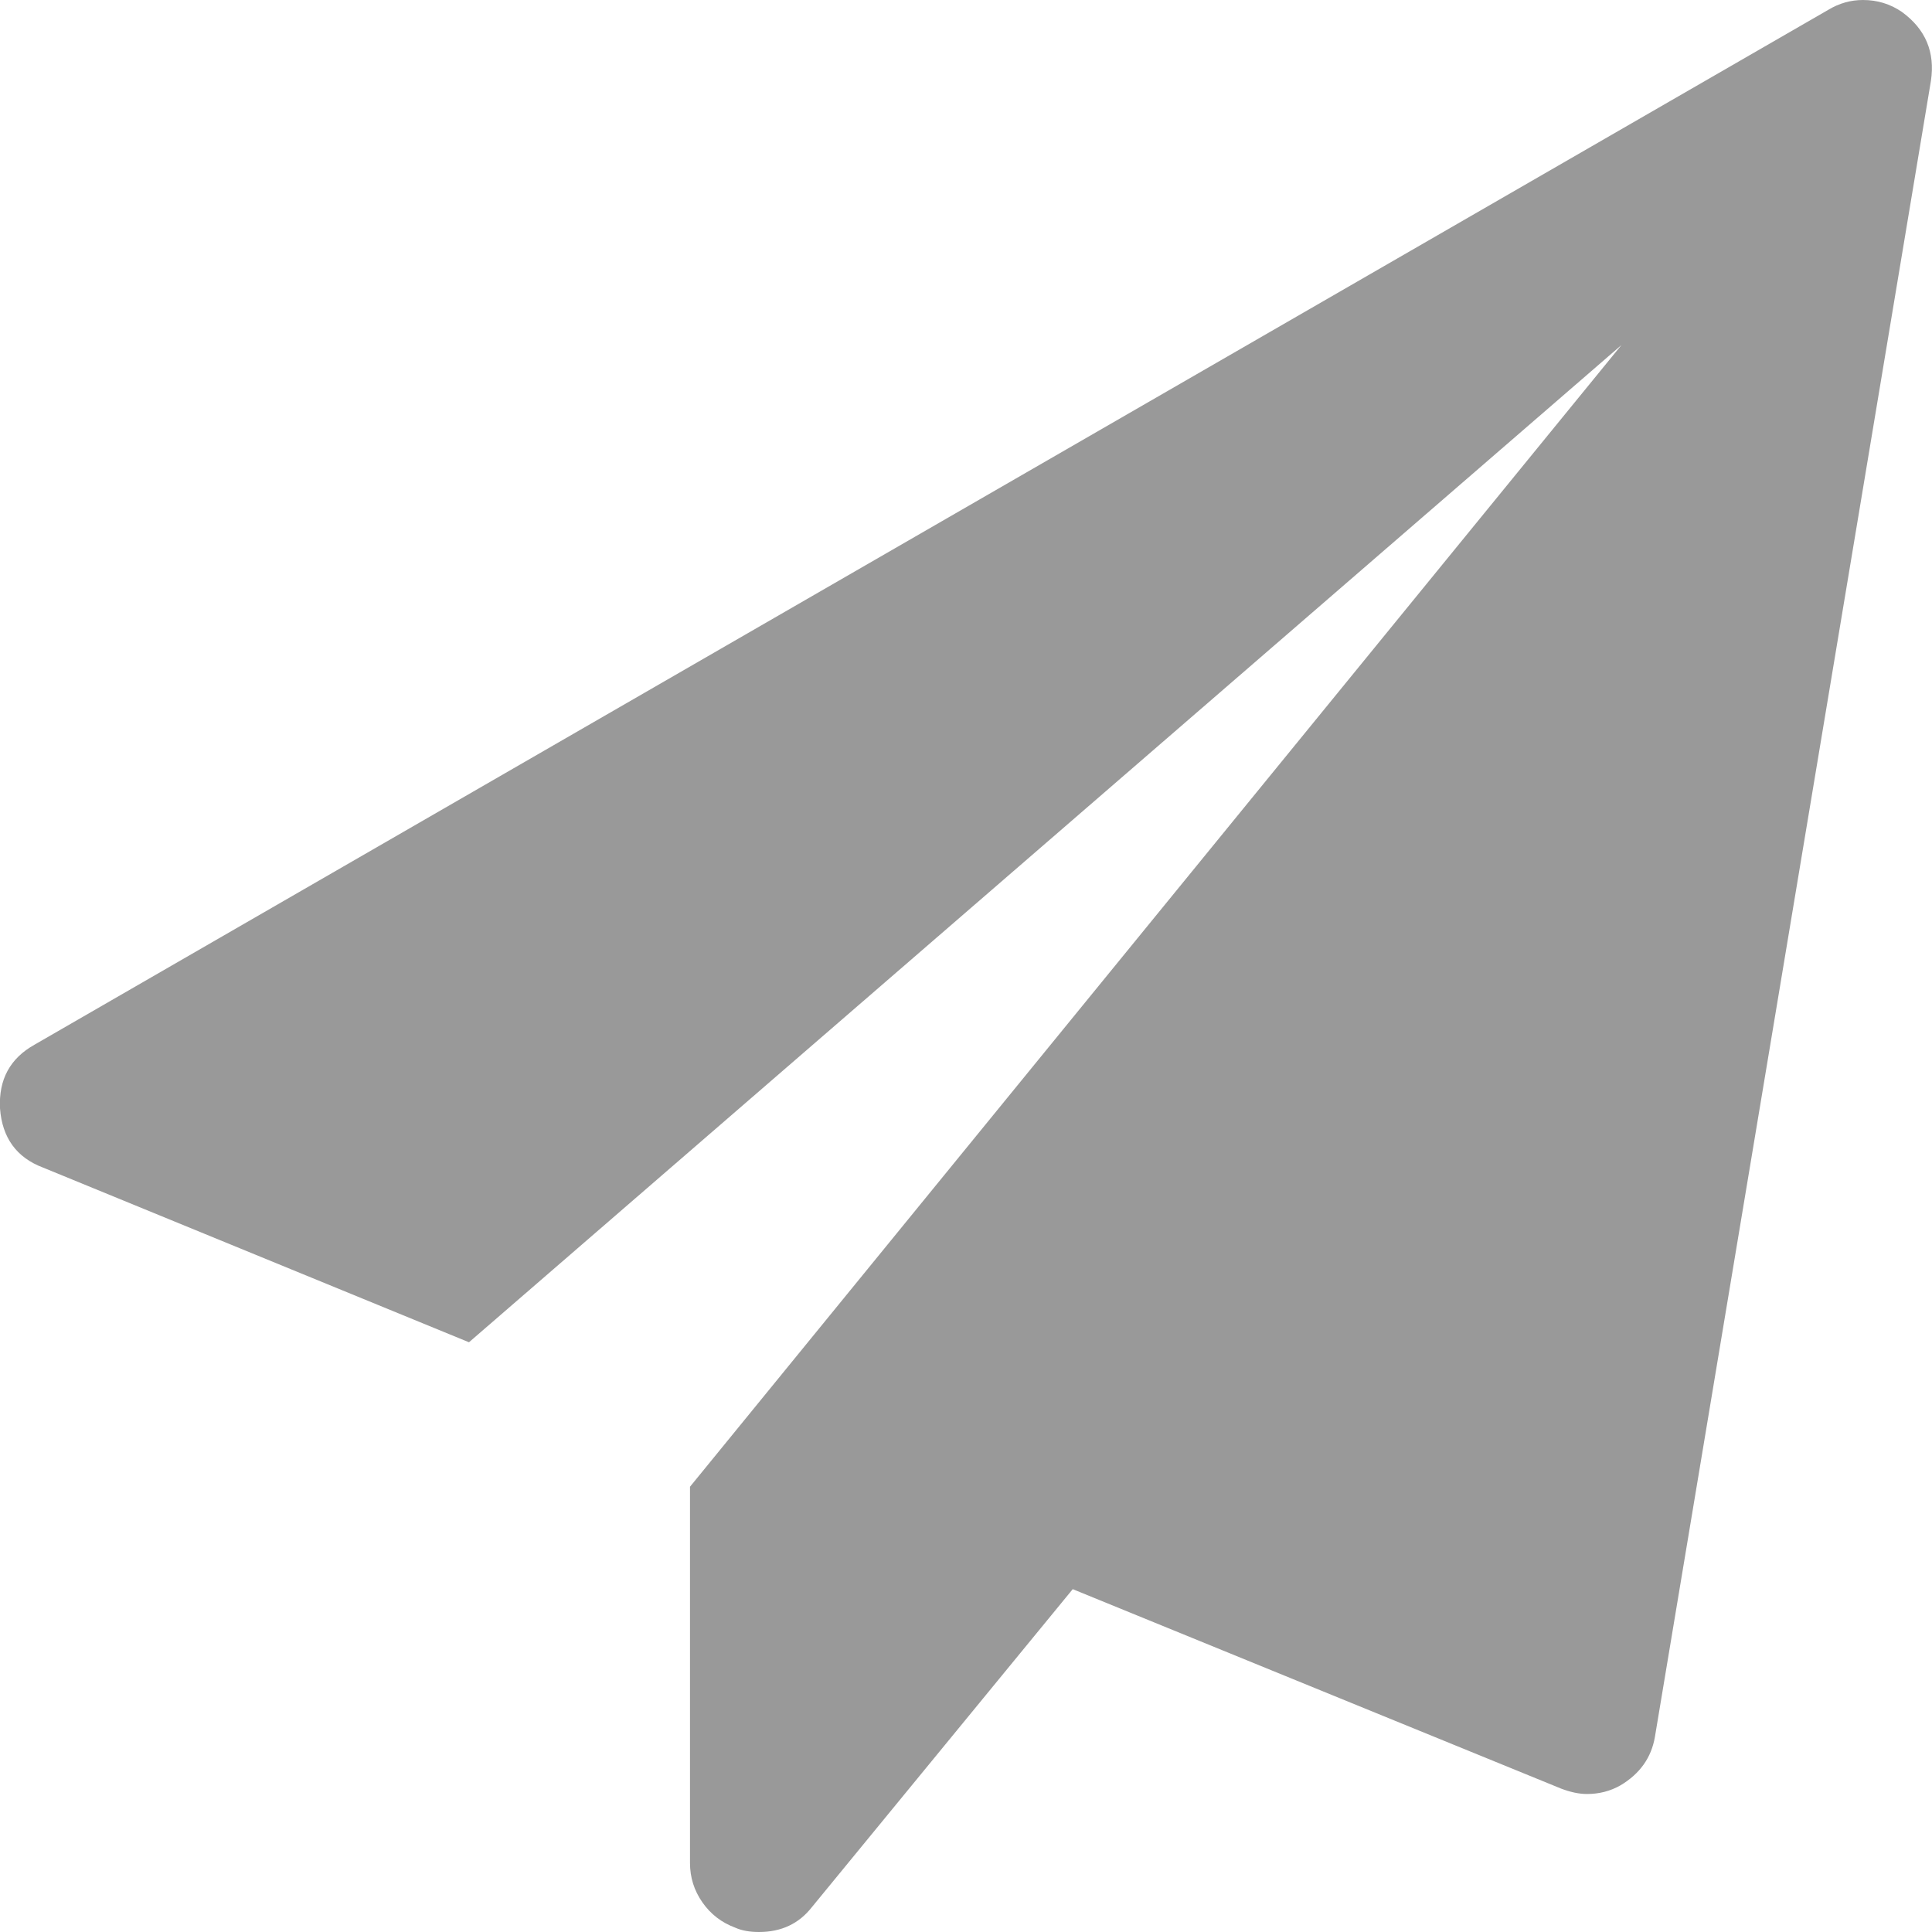
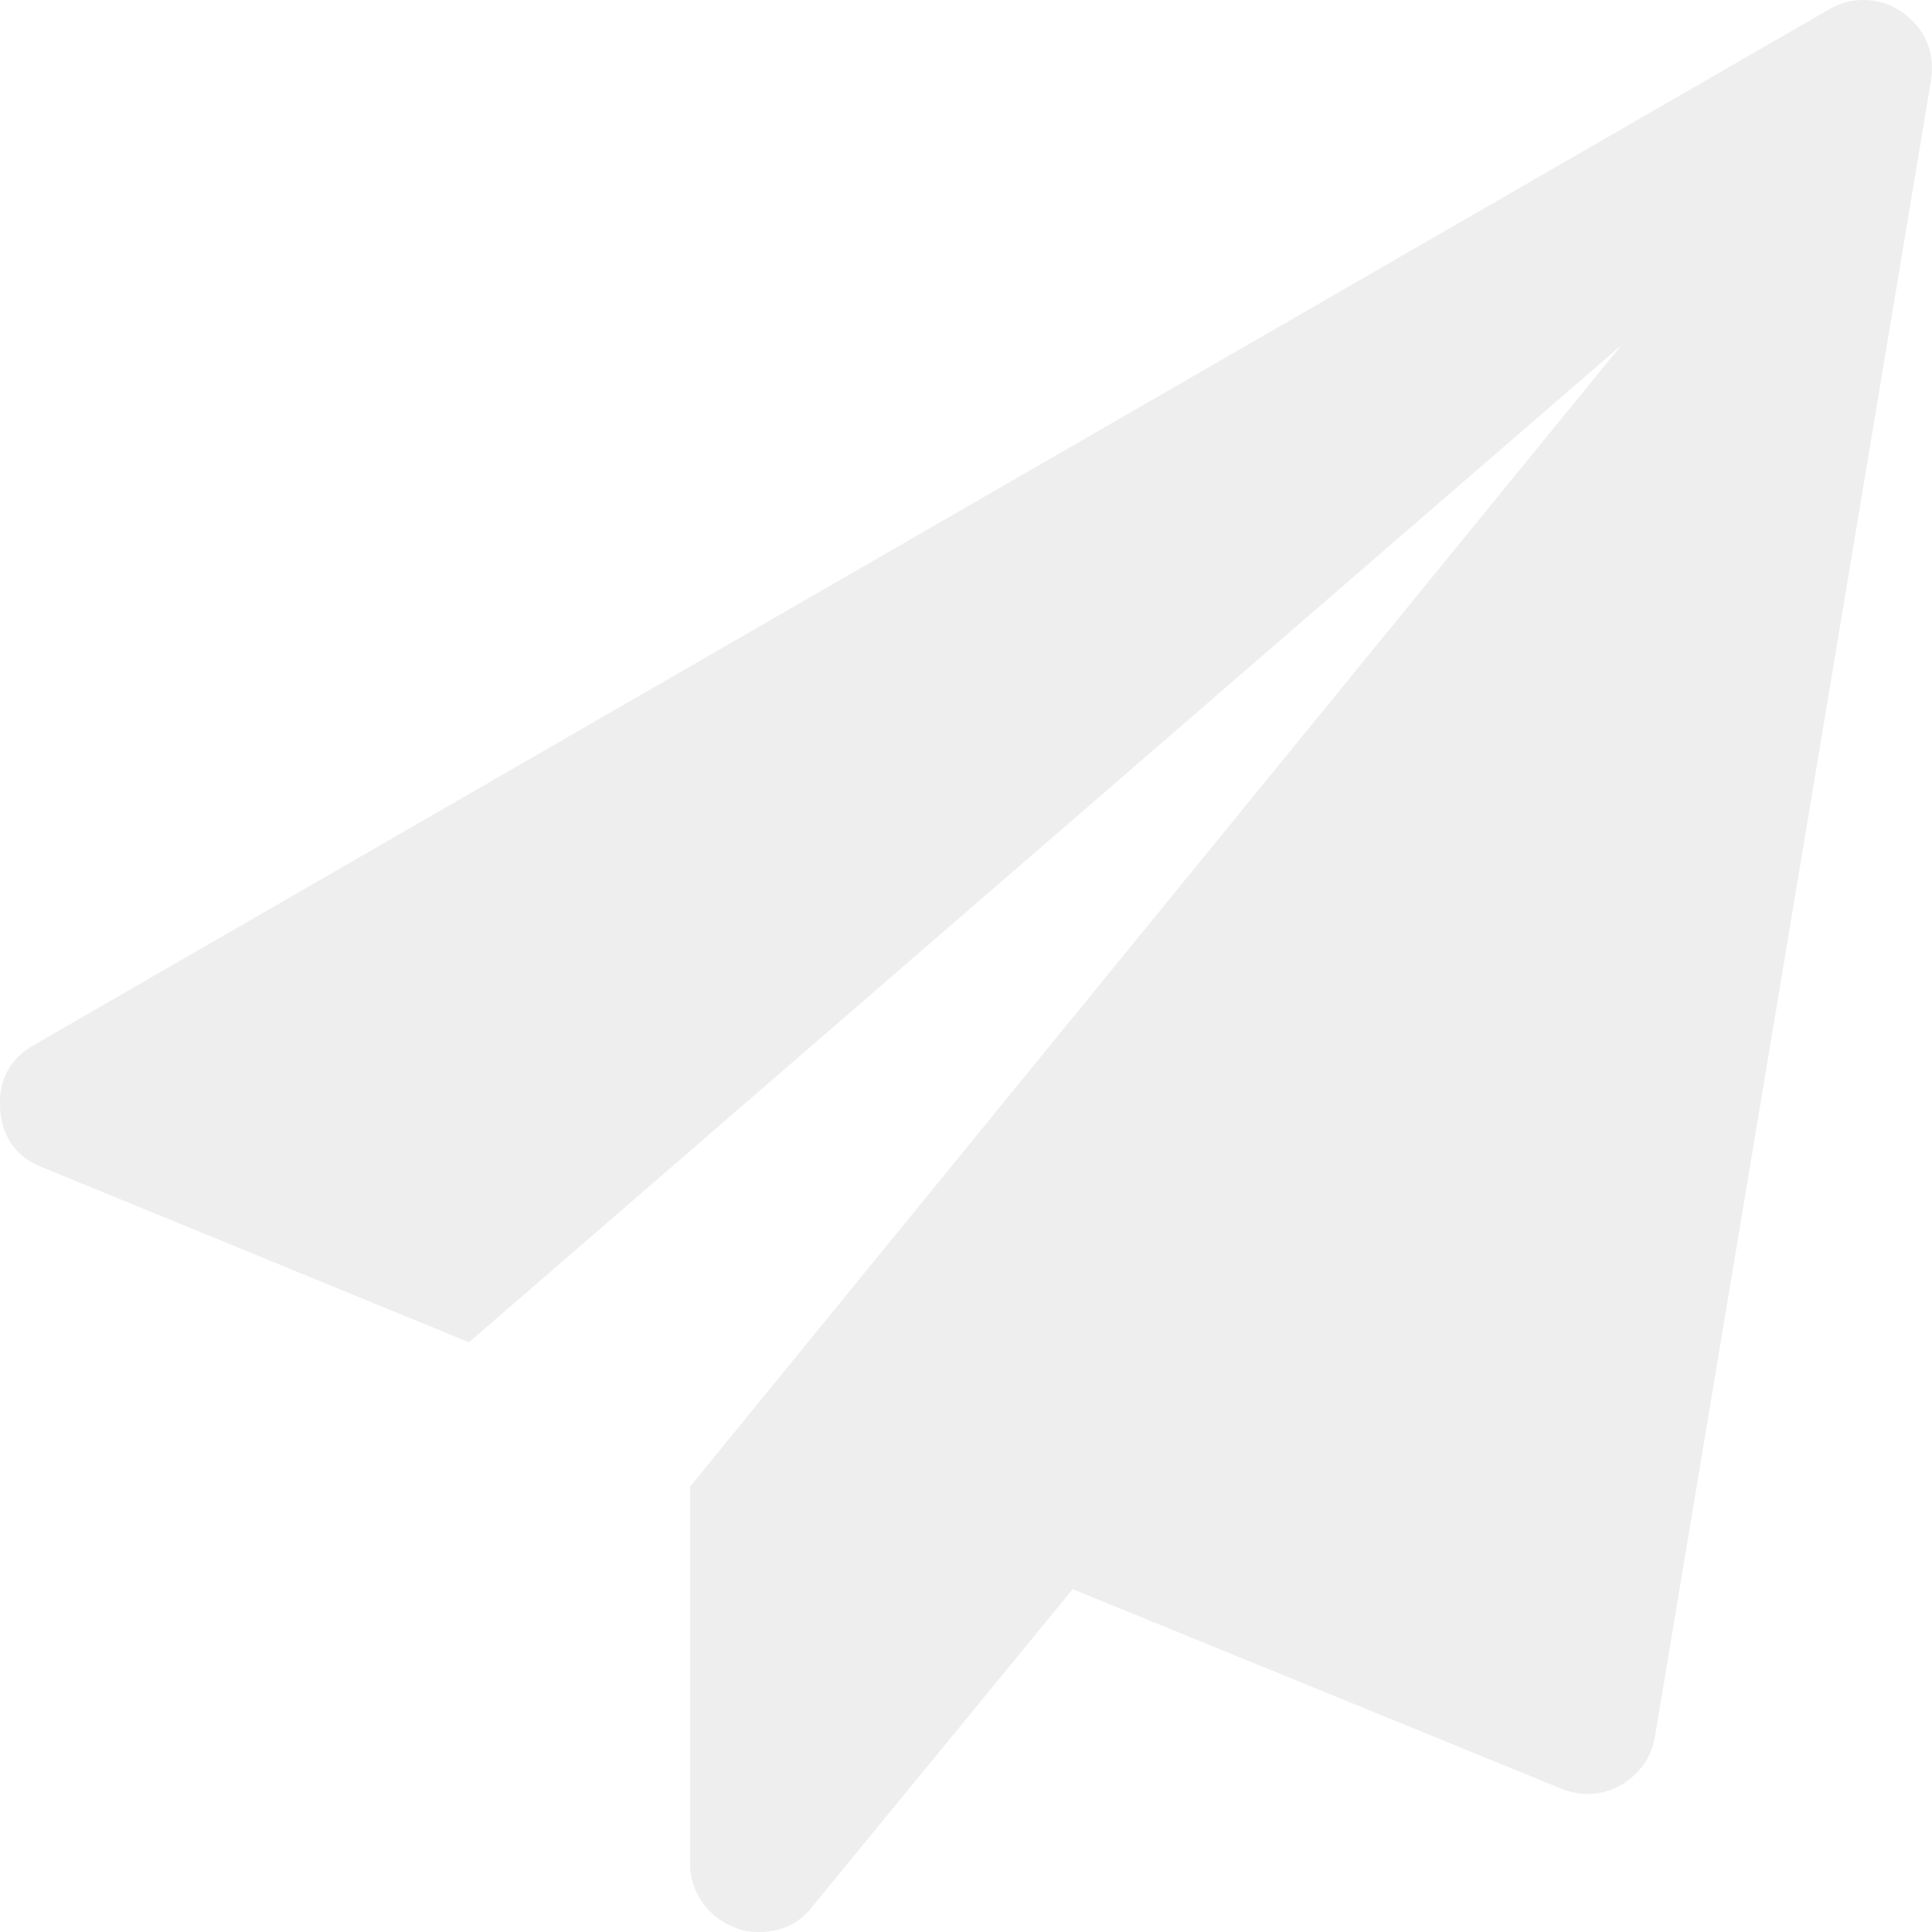
- <svg xmlns="http://www.w3.org/2000/svg" version="1.1" id="Layer_1" x="0px" y="0px" viewBox="0 0 1792 1792" style="enable-background:new 0 0 1792 1792;" xml:space="preserve">
+ <svg xmlns="http://www.w3.org/2000/svg" version="1.1" id="Layer_1" x="0px" y="0px" viewBox="0 0 1792 1792" style="enable-background:new 0 0 1792 1792;" width="30px" xml:space="preserve">
  <style type="text/css">
- 	.st0{fill:#999;}
+ 	.st0{fill:#eee;}
</style>
  <path class="st0" d="M1764,11c22,16,31,37.3,27,64l-256,1536c-3.3,19.3-14,34.3-32,45c-9.3,5.3-19.7,8-31,8c-7.3,0-15.3-1.7-24-5  l-453-185l-242,295c-12,15.3-28.3,23-49,23c-8.7,0-16-1.3-22-4c-12.7-4.7-22.8-12.5-30.5-23.5S640,1741.3,640,1728v-349l864-1059  L435,1245L40,1083c-24.7-9.3-38-27.7-40-55c-1.3-26.7,9.3-46.3,32-59L1696,9c10-6,20.7-9,32-9C1741.3,0,1753.3,3.7,1764,11z" />
</svg>
